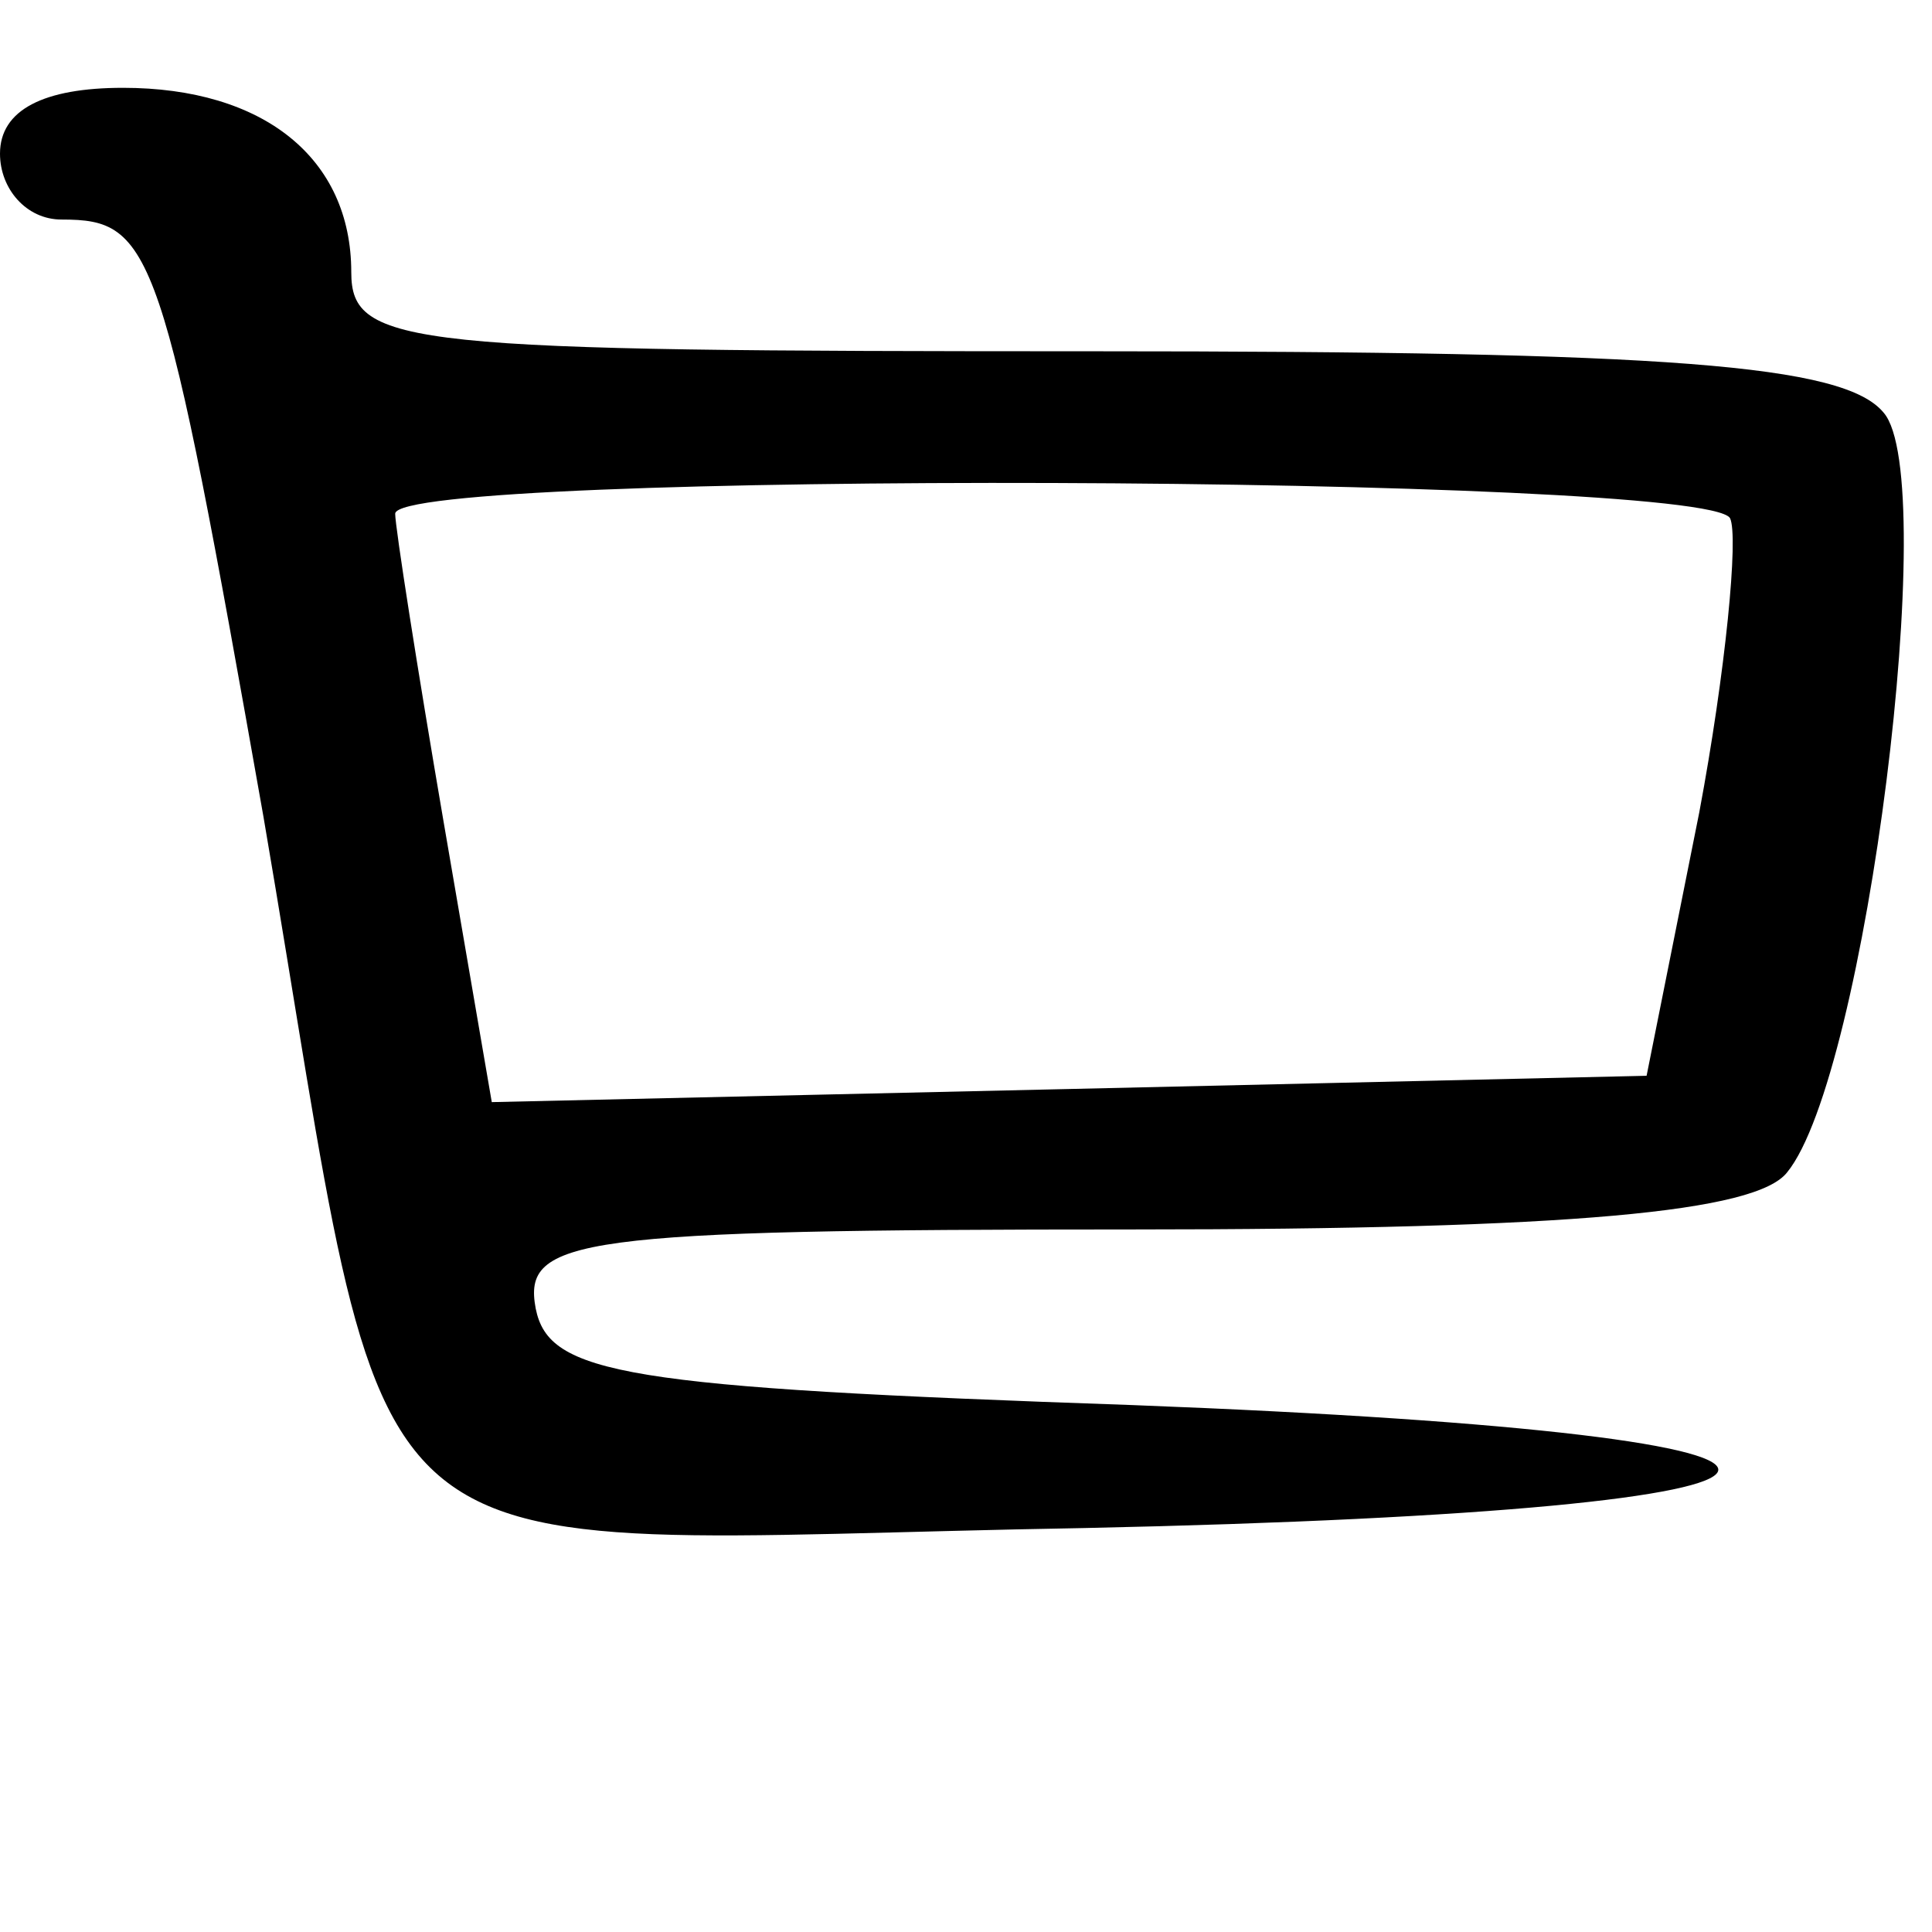
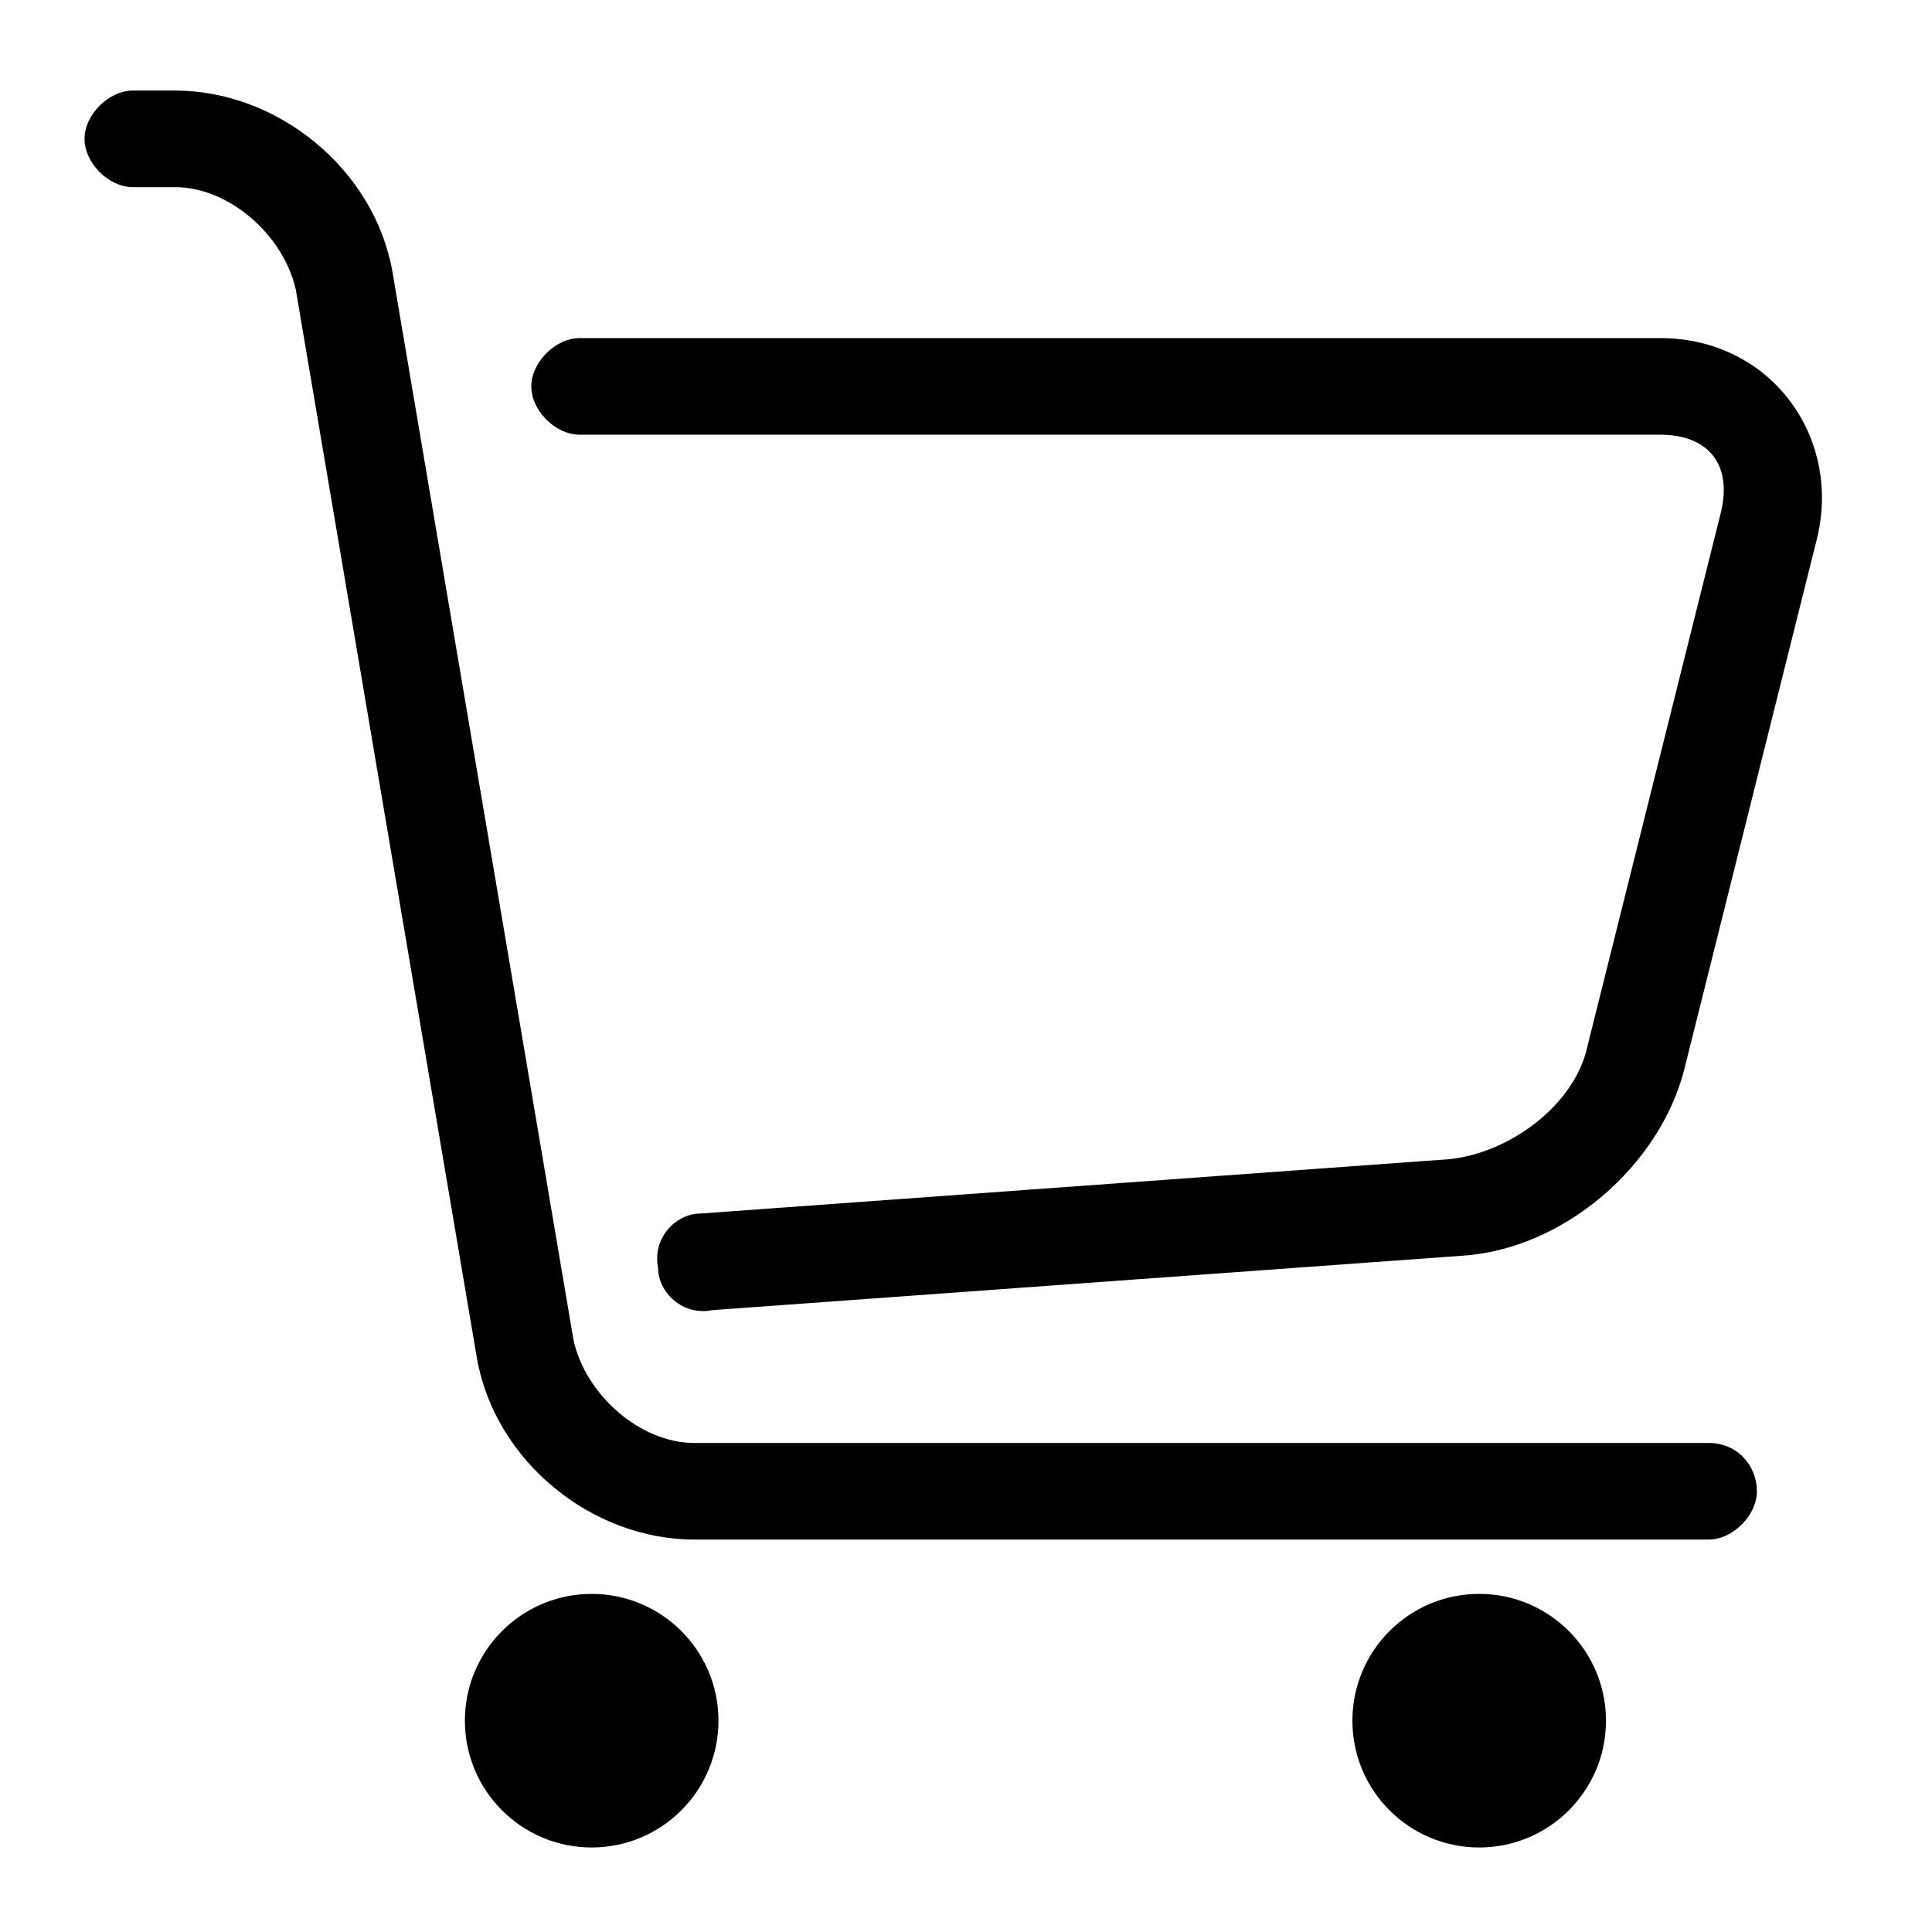
- <svg xmlns="http://www.w3.org/2000/svg" version="1.0" width="44pt" height="44pt" viewBox="0 0 44 44" preserveAspectRatio="xMidYMid meet">
-   <g transform="translate(0,44) scale(0.1,-0.1)" fill="#000000" stroke="none">
-     <path d="M0 405 c0 -8 6 -15 14 -15 21 0 23 -6 46 -136 31 -181 13 -165 187 -162 187 4 194 21 11 28 -116 4 -133 7 -136 22 -3 16 9 18 136 18 100 0 142 4 149 13 18 22 35 158 22 173 -9 11 -49 14 -180 14 -156 0 -169 1 -169 18 0 26 -20 42 -52 42 -18 0 -28 -5 -28 -15z m394 -83 c2 -4 -1 -35 -7 -67 l-12 -60 -131 -3 -132 -3 -11 64 c-6 35 -11 67 -11 70 0 10 298 9 304 -1z" />
-   </g>
+ <svg xmlns="http://www.w3.org/2000/svg" t="1589867157894" class="icon" viewBox="0 0 1024 1024" version="1.1" p-id="1774" width="200" height="200">
+   <defs>
+     <style type="text/css" />
+   </defs>
+   <path d="M246.4 912a2.1 2.1 0 1 0 134.4 0 2.1 2.1 0 1 0-134.4 0Z" p-id="1775" />
+   <path d="M716.8 912a2.1 2.1 0 1 0 134.4 0 2.1 2.1 0 1 0-134.4 0Z" p-id="1776" />
+   <path d="M905.6 764.8l-537.6 0c-28.8 0-57.6-25.6-64-54.4l-96-566.4c-9.6-54.4-60.8-96-115.2-96l-22.4 0c-12.8 0-25.6 12.8-25.6 25.6 0 12.8 12.8 25.6 25.6 25.6l22.4 0c28.8 0 57.6 25.6 64 54.4l96 566.4c9.6 54.4 60.8 96 115.2 96l537.6 0c12.8 0 25.6-12.8 25.6-25.6C931.2 777.6 921.6 764.8 905.6 764.8z" p-id="1777" />
+   <path d="M880 179.2l-572.8 0c-12.8 0-25.6 12.8-25.6 25.6 0 12.8 12.8 25.6 25.6 25.6l572.8 0c25.6 0 38.4 16 32 41.6l-70.4 281.6c-6.4 32-41.6 57.6-73.6 60.8l-396.8 28.8c-12.8 0-25.6 12.8-22.4 28.8 0 12.8 12.8 25.6 28.8 22.4l396.8-28.8c54.4-3.2 105.6-48 118.4-99.2l70.4-281.6C976 230.4 937.6 179.2 880 179.2z" p-id="1778" />
</svg>
